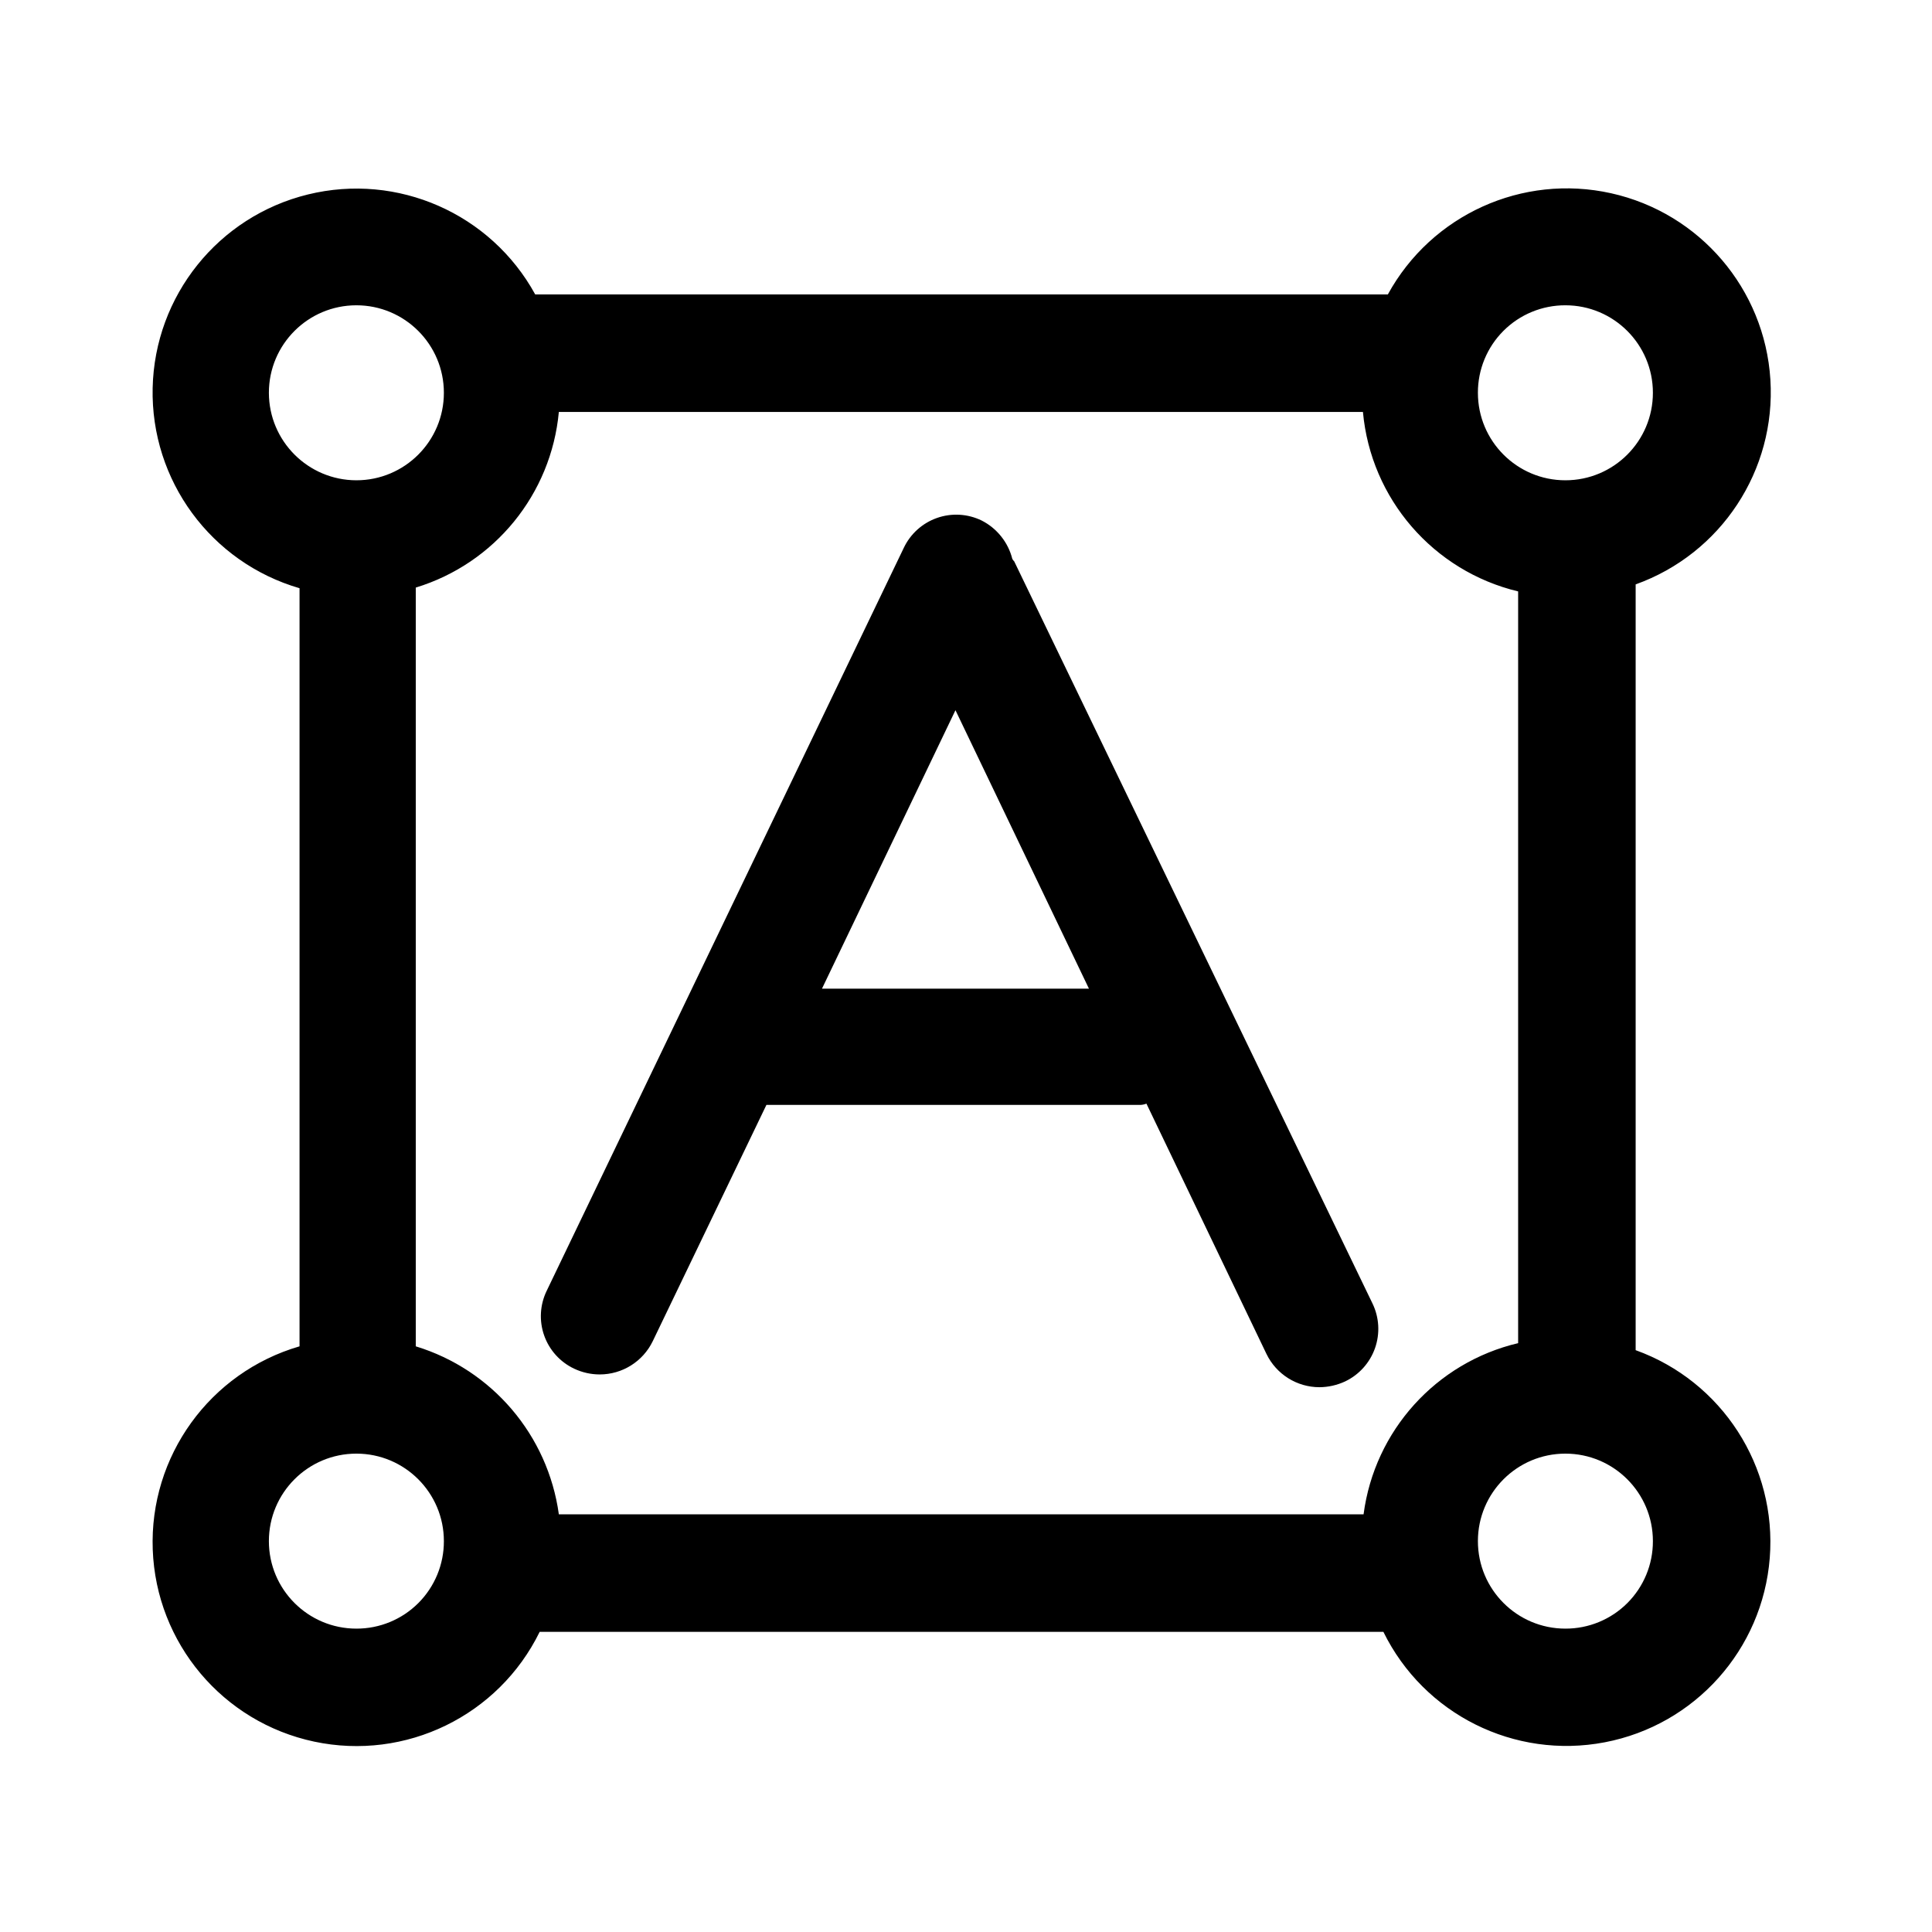
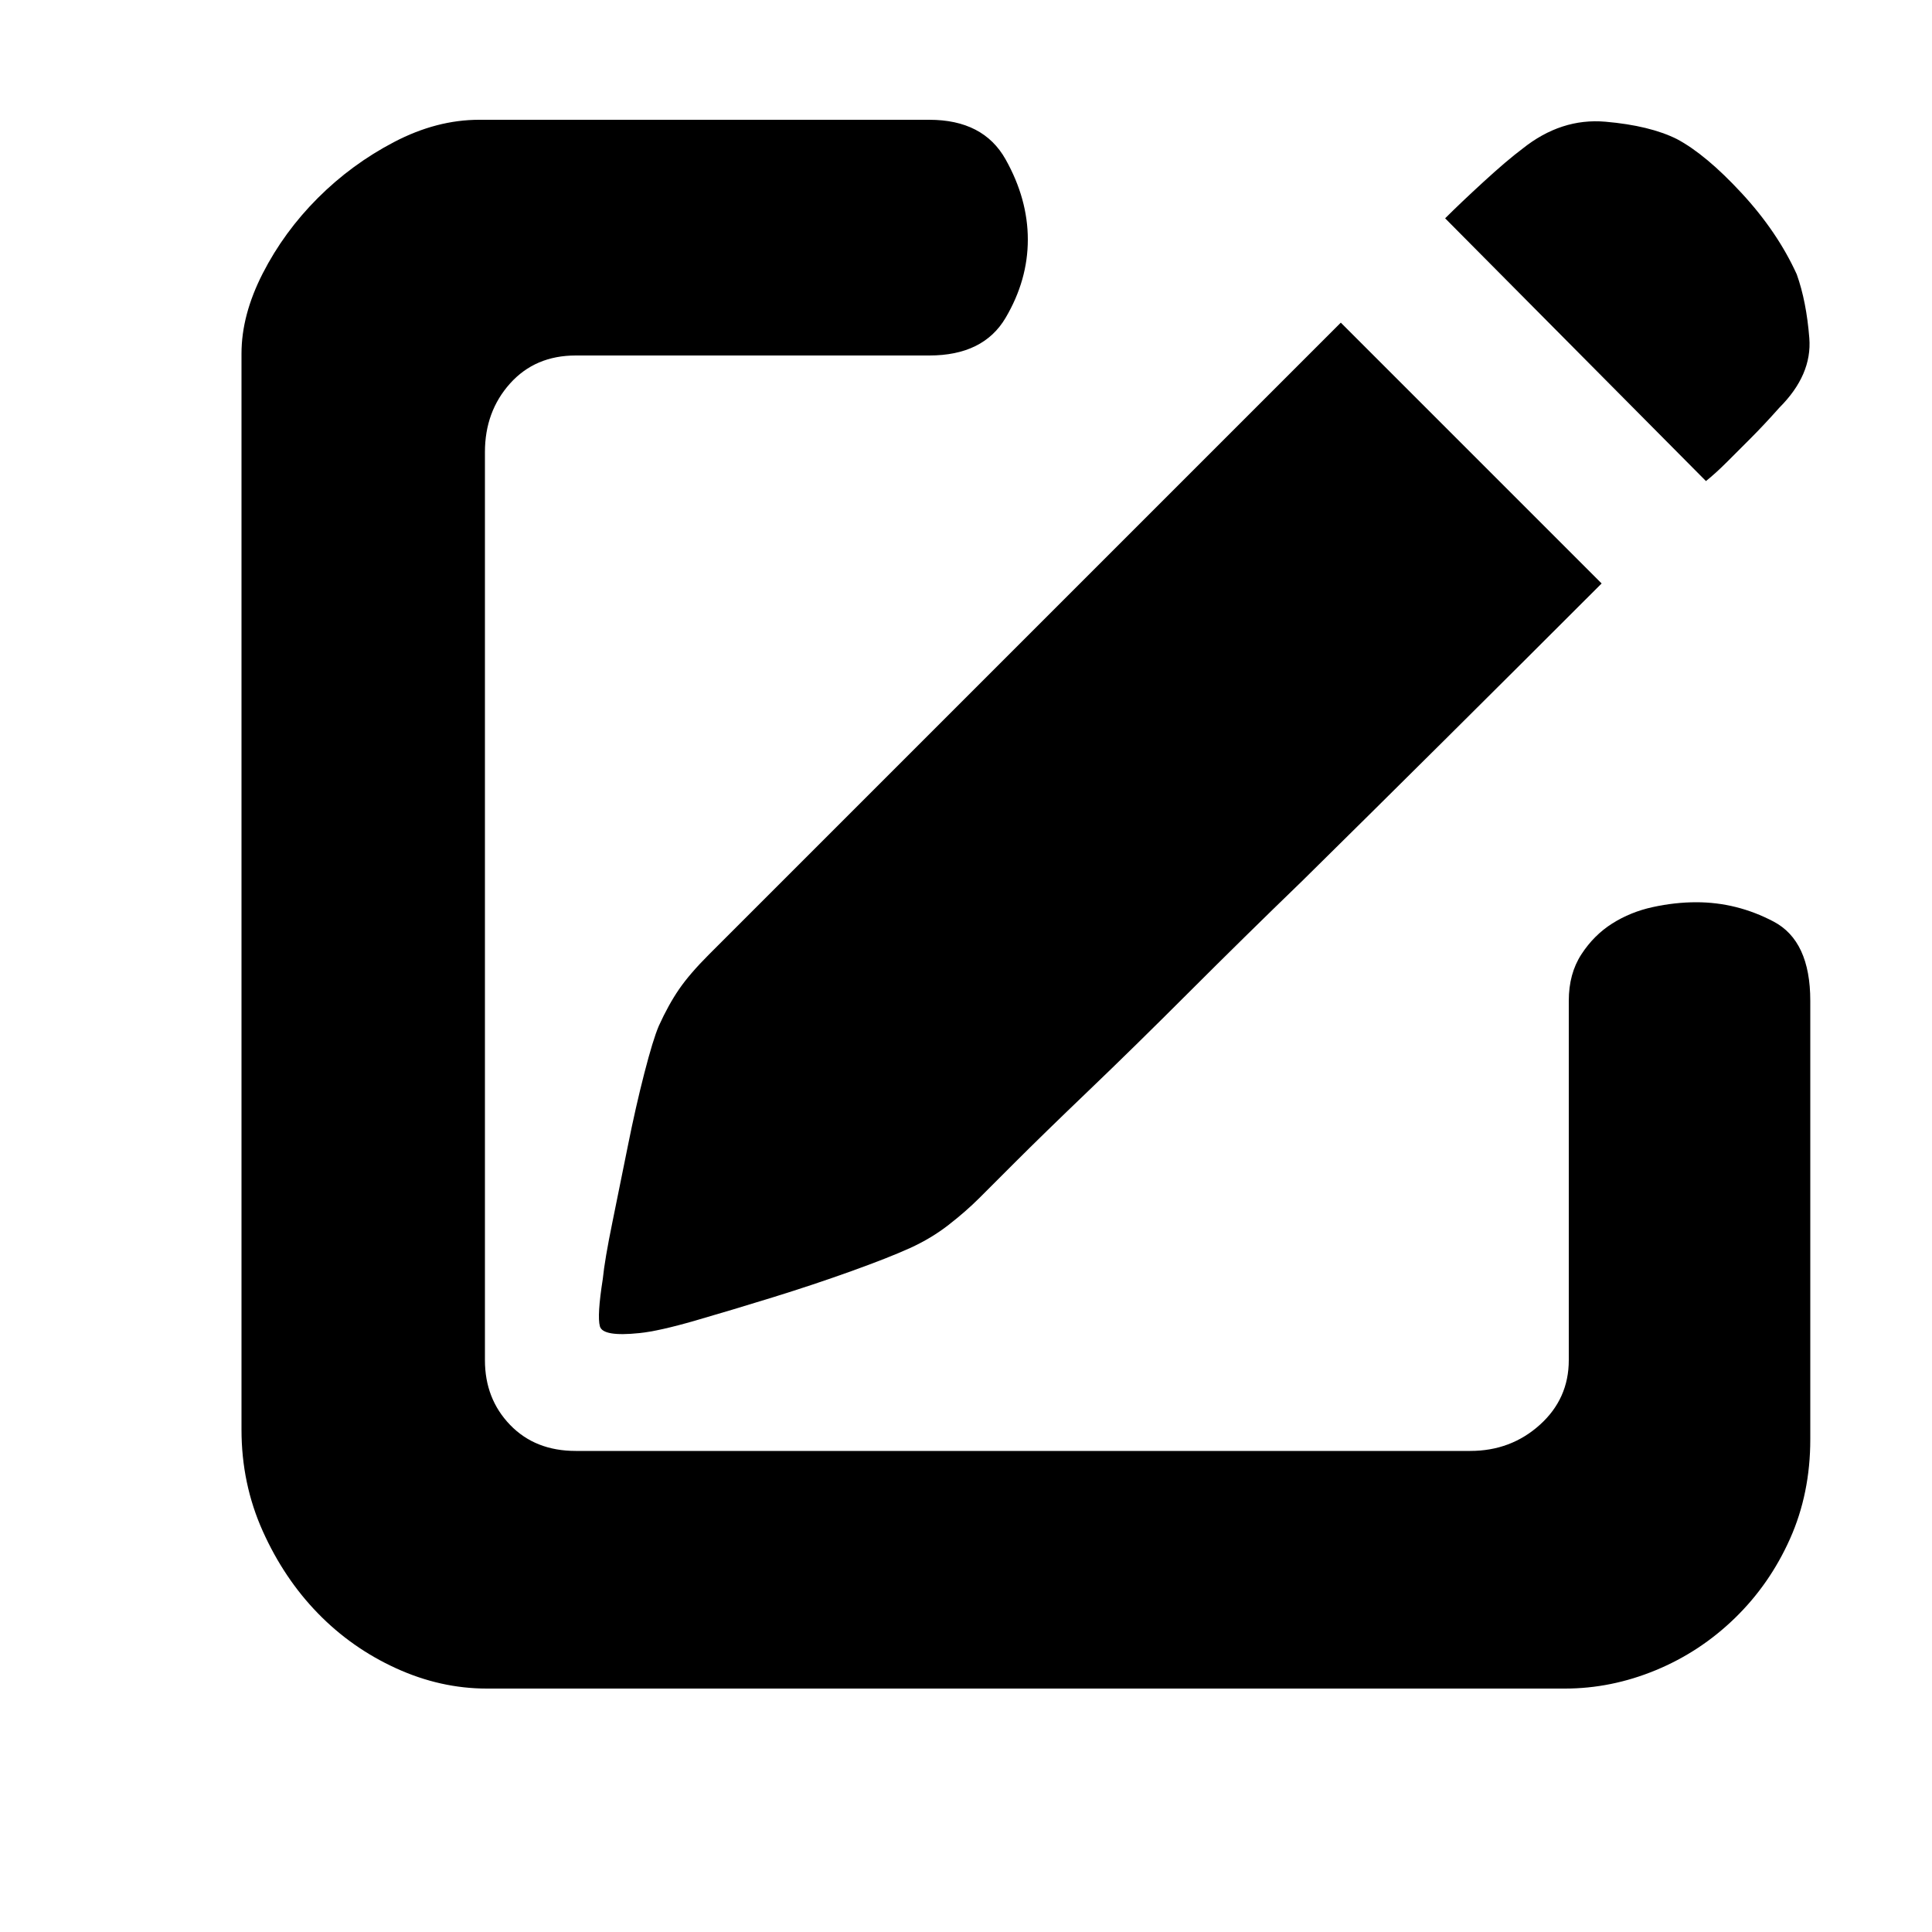
- <svg xmlns="http://www.w3.org/2000/svg" t="1642753714764" class="icon" viewBox="0 0 1024 1024" version="1.1" p-id="9215" data-spm-anchor-id="a313x.7781069.0.i2" width="200" height="200">
-   <path d="M866.93 715.615V309.739a108.121 108.121 0 1 0-131.343-153.685H283.673a108.053 108.053 0 1 0-124.911 155.716v401.814a108.087 108.087 0 1 0 127.281 151.315h447.175a108.087 108.087 0 1 0 133.712-149.284z m-37.236-553.806a46.376 46.376 0 1 1-46.376 46.376 46.241 46.241 0 0 1 46.376-46.376zM142.514 208.185a46.376 46.376 0 1 1 46.376 46.376 46.444 46.444 0 0 1-46.376-46.376zM188.89 863.207a46.376 46.376 0 1 1 46.376-46.376 46.241 46.241 0 0 1-46.376 46.376z m533.834-60.594H296.198a108.595 108.595 0 0 0-75.827-89.029V311.431a107.715 107.715 0 0 0 75.827-93.091h426.187a107.884 107.884 0 0 0 82.259 95.122v398.429a107.613 107.613 0 0 0-81.92 90.721z m106.97 60.594a46.376 46.376 0 1 1 46.376-46.376 46.241 46.241 0 0 1-46.376 46.376z" p-id="9216" />
-   <path d="M537.558 297.552a4.671 4.671 0 0 1-1.016-1.354 31.448 31.448 0 0 0-16.249-20.311 30.771 30.771 0 0 0-41.299 14.556L289.767 684.134a30.771 30.771 0 0 0 14.556 41.299 31.617 31.617 0 0 0 13.54 3.047 31.211 31.211 0 0 0 28.097-17.603L406.215 585.626h198.368a9.918 9.918 0 0 0 3.047-0.677l63.64 132.697a31.211 31.211 0 0 0 28.097 17.603 32.768 32.768 0 0 0 13.54-3.047 30.872 30.872 0 0 0 14.556-41.299z m-101.892 226.465l70.749-147.591 70.749 147.591z" p-id="9217" />
+ <svg xmlns="http://www.w3.org/2000/svg" t="1642994288647" class="icon" viewBox="0 0 1024 1024" version="1.1" p-id="10698" width="200" height="200">
+   <path d="M943.104 216.064q-8.192 9.216-15.36 16.384l-12.288 12.288q-6.144 6.144-11.264 10.24l-138.24-139.264q8.192-8.192 20.48-19.456t20.48-17.408q20.48-16.384 44.032-14.336t37.888 9.216q15.36 8.192 34.304 28.672t29.184 43.008q5.12 14.336 6.656 33.792t-15.872 36.864zM551.936 329.728l158.72-158.72 138.24 138.24q-87.04 87.04-158.72 157.696-30.72 29.696-59.904 58.88t-53.248 52.224-39.424 38.4l-18.432 18.432q-7.168 7.168-16.384 14.336t-20.48 12.288-31.232 12.288-41.472 13.824-40.96 12.288-29.696 6.656q-19.456 2.048-20.992-3.584t1.536-25.088q1.024-10.24 5.12-30.208t8.192-40.448 8.704-38.4 7.68-25.088q5.12-11.264 10.752-19.456t15.872-18.432zM899.072 478.208q21.504 0 40.96 10.24t19.456 41.984l0 232.448q0 28.672-10.752 52.736t-29.184 41.984-41.984 27.648-48.128 9.728l-571.392 0q-24.576 0-48.128-10.752t-41.472-29.184-29.184-43.52-11.264-53.76l0-570.368q0-20.48 11.264-42.496t29.184-39.936 40.448-29.696 45.056-11.776l238.592 0q28.672 0 40.448 20.992t11.776 42.496-11.776 41.472-40.448 19.968l-187.392 0q-21.504 0-34.816 14.848t-13.312 36.352l0 481.28q0 20.48 13.312 34.304t34.816 13.824l474.112 0q21.504 0 36.864-13.824t15.36-34.304l0-190.464q0-14.336 6.656-24.576t16.384-16.384 21.504-8.704 23.04-2.56z" p-id="10699" />
</svg>
